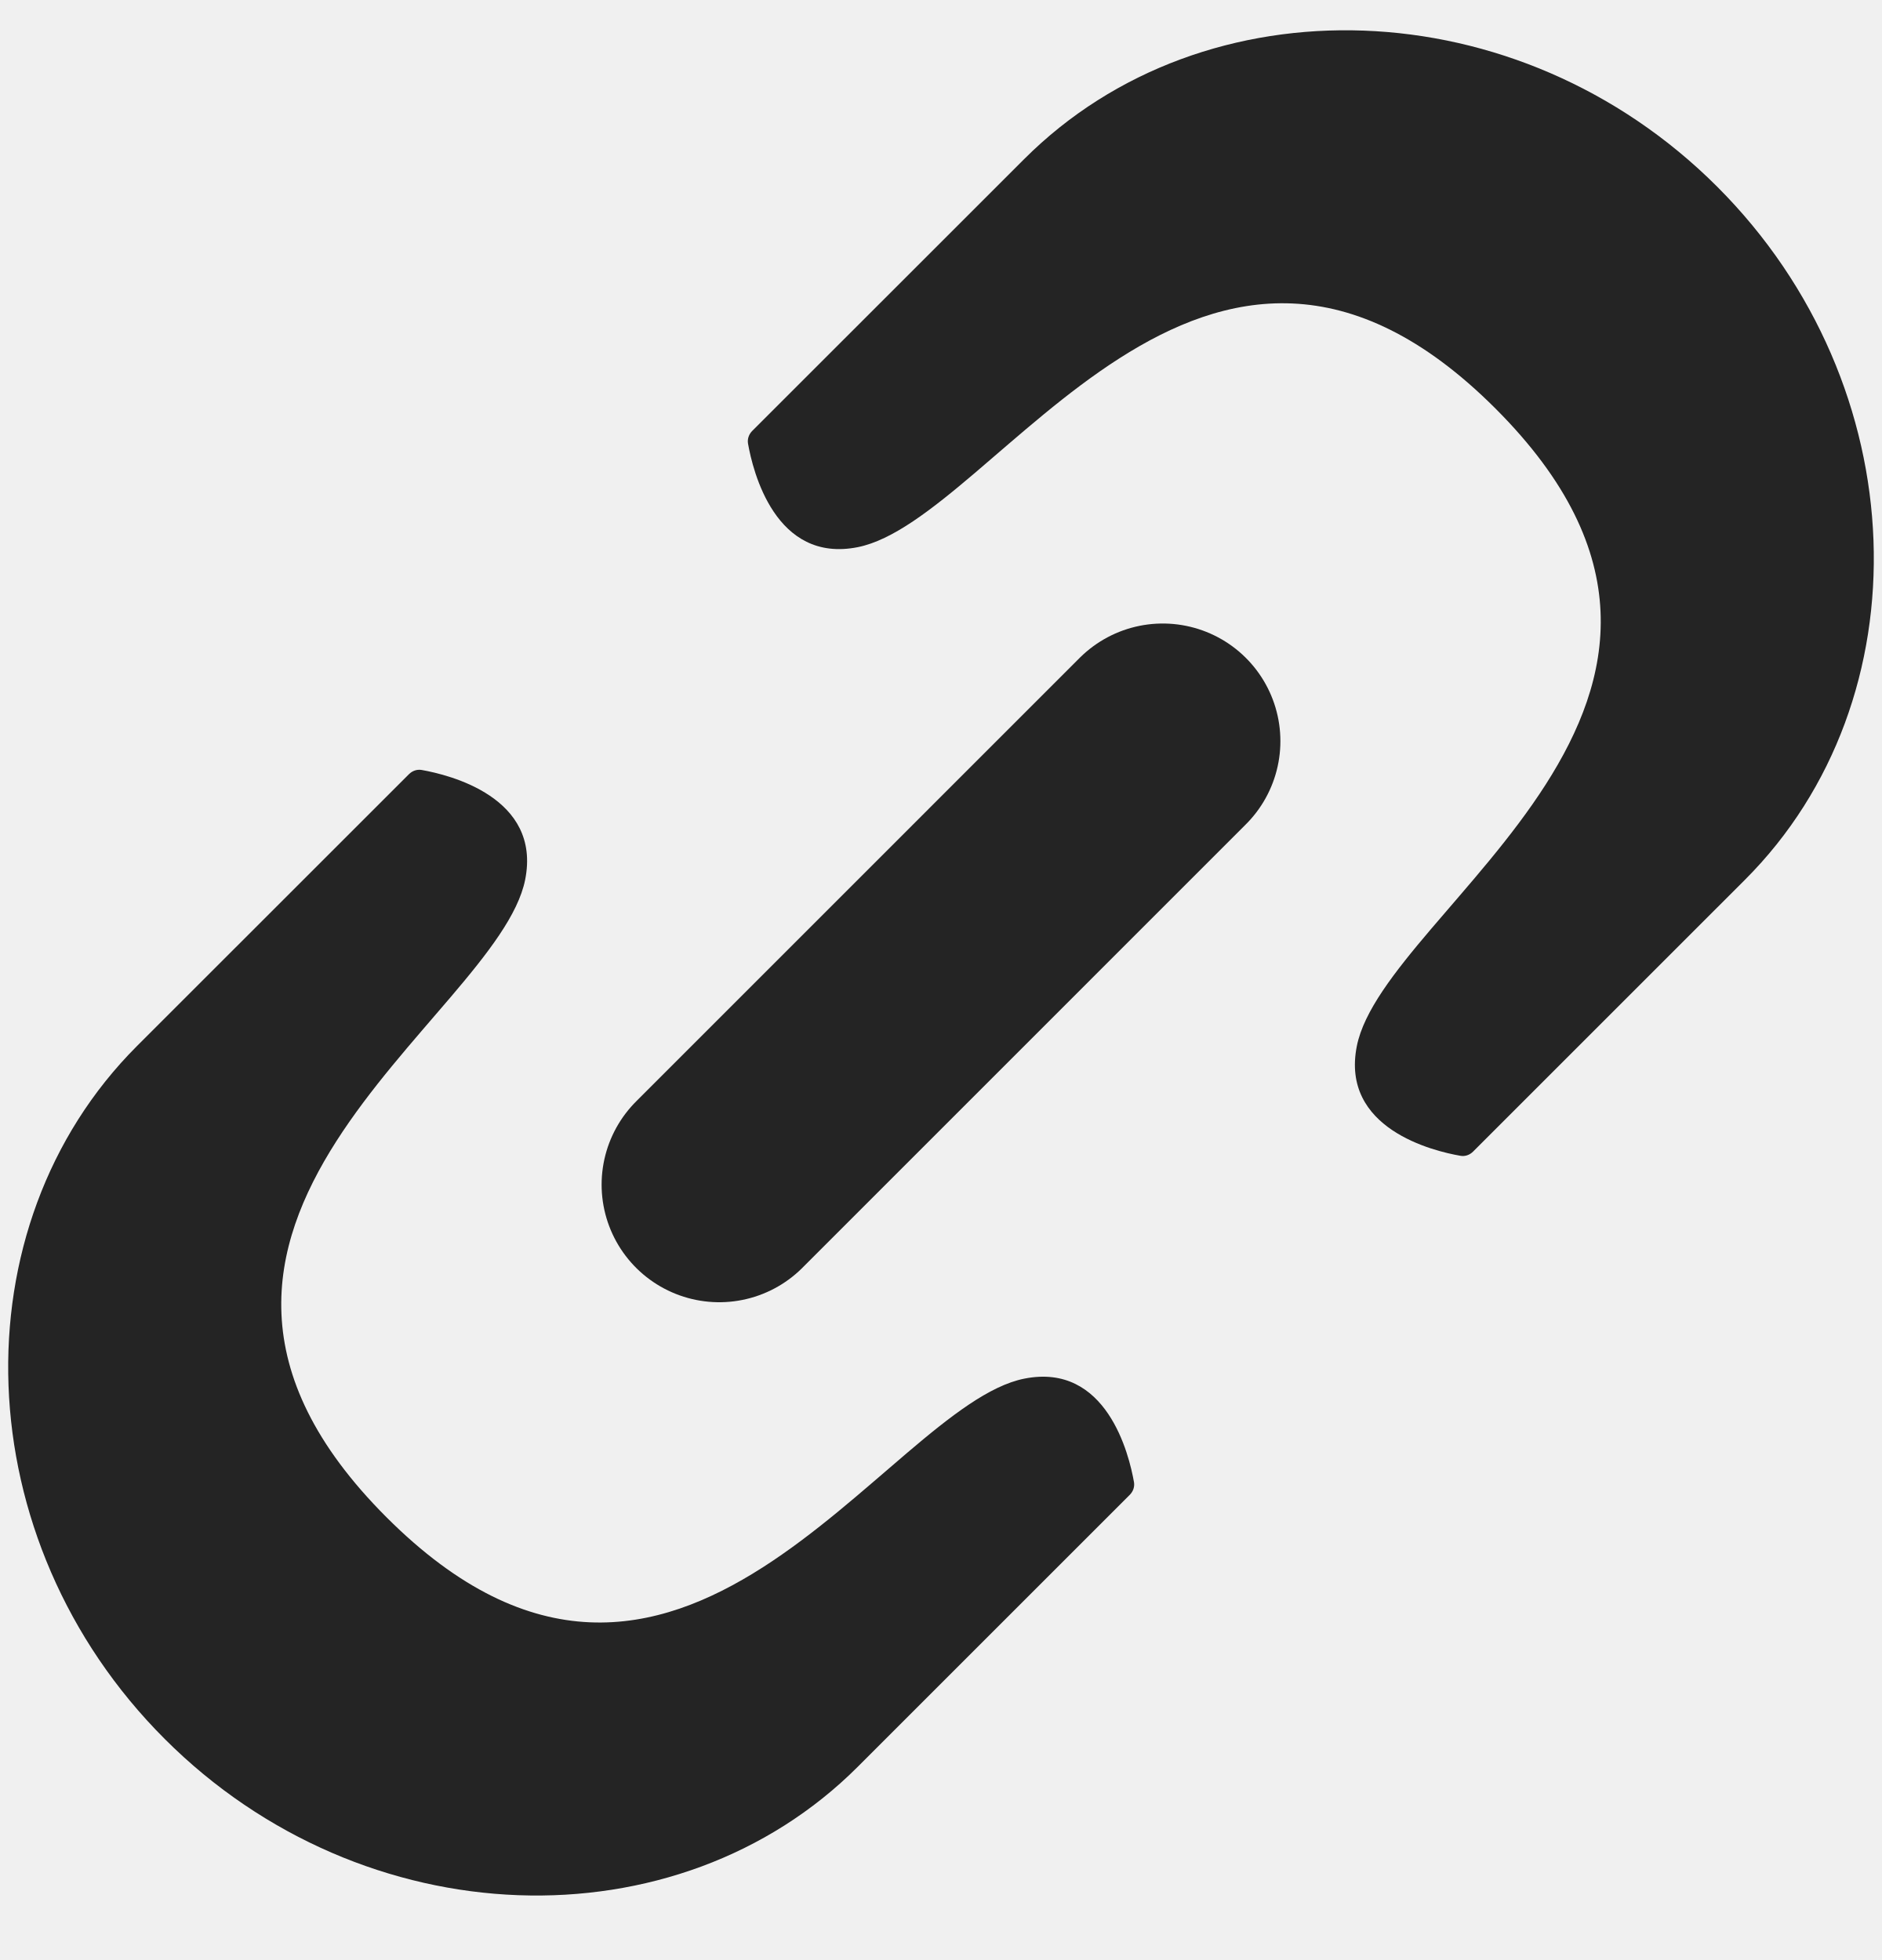
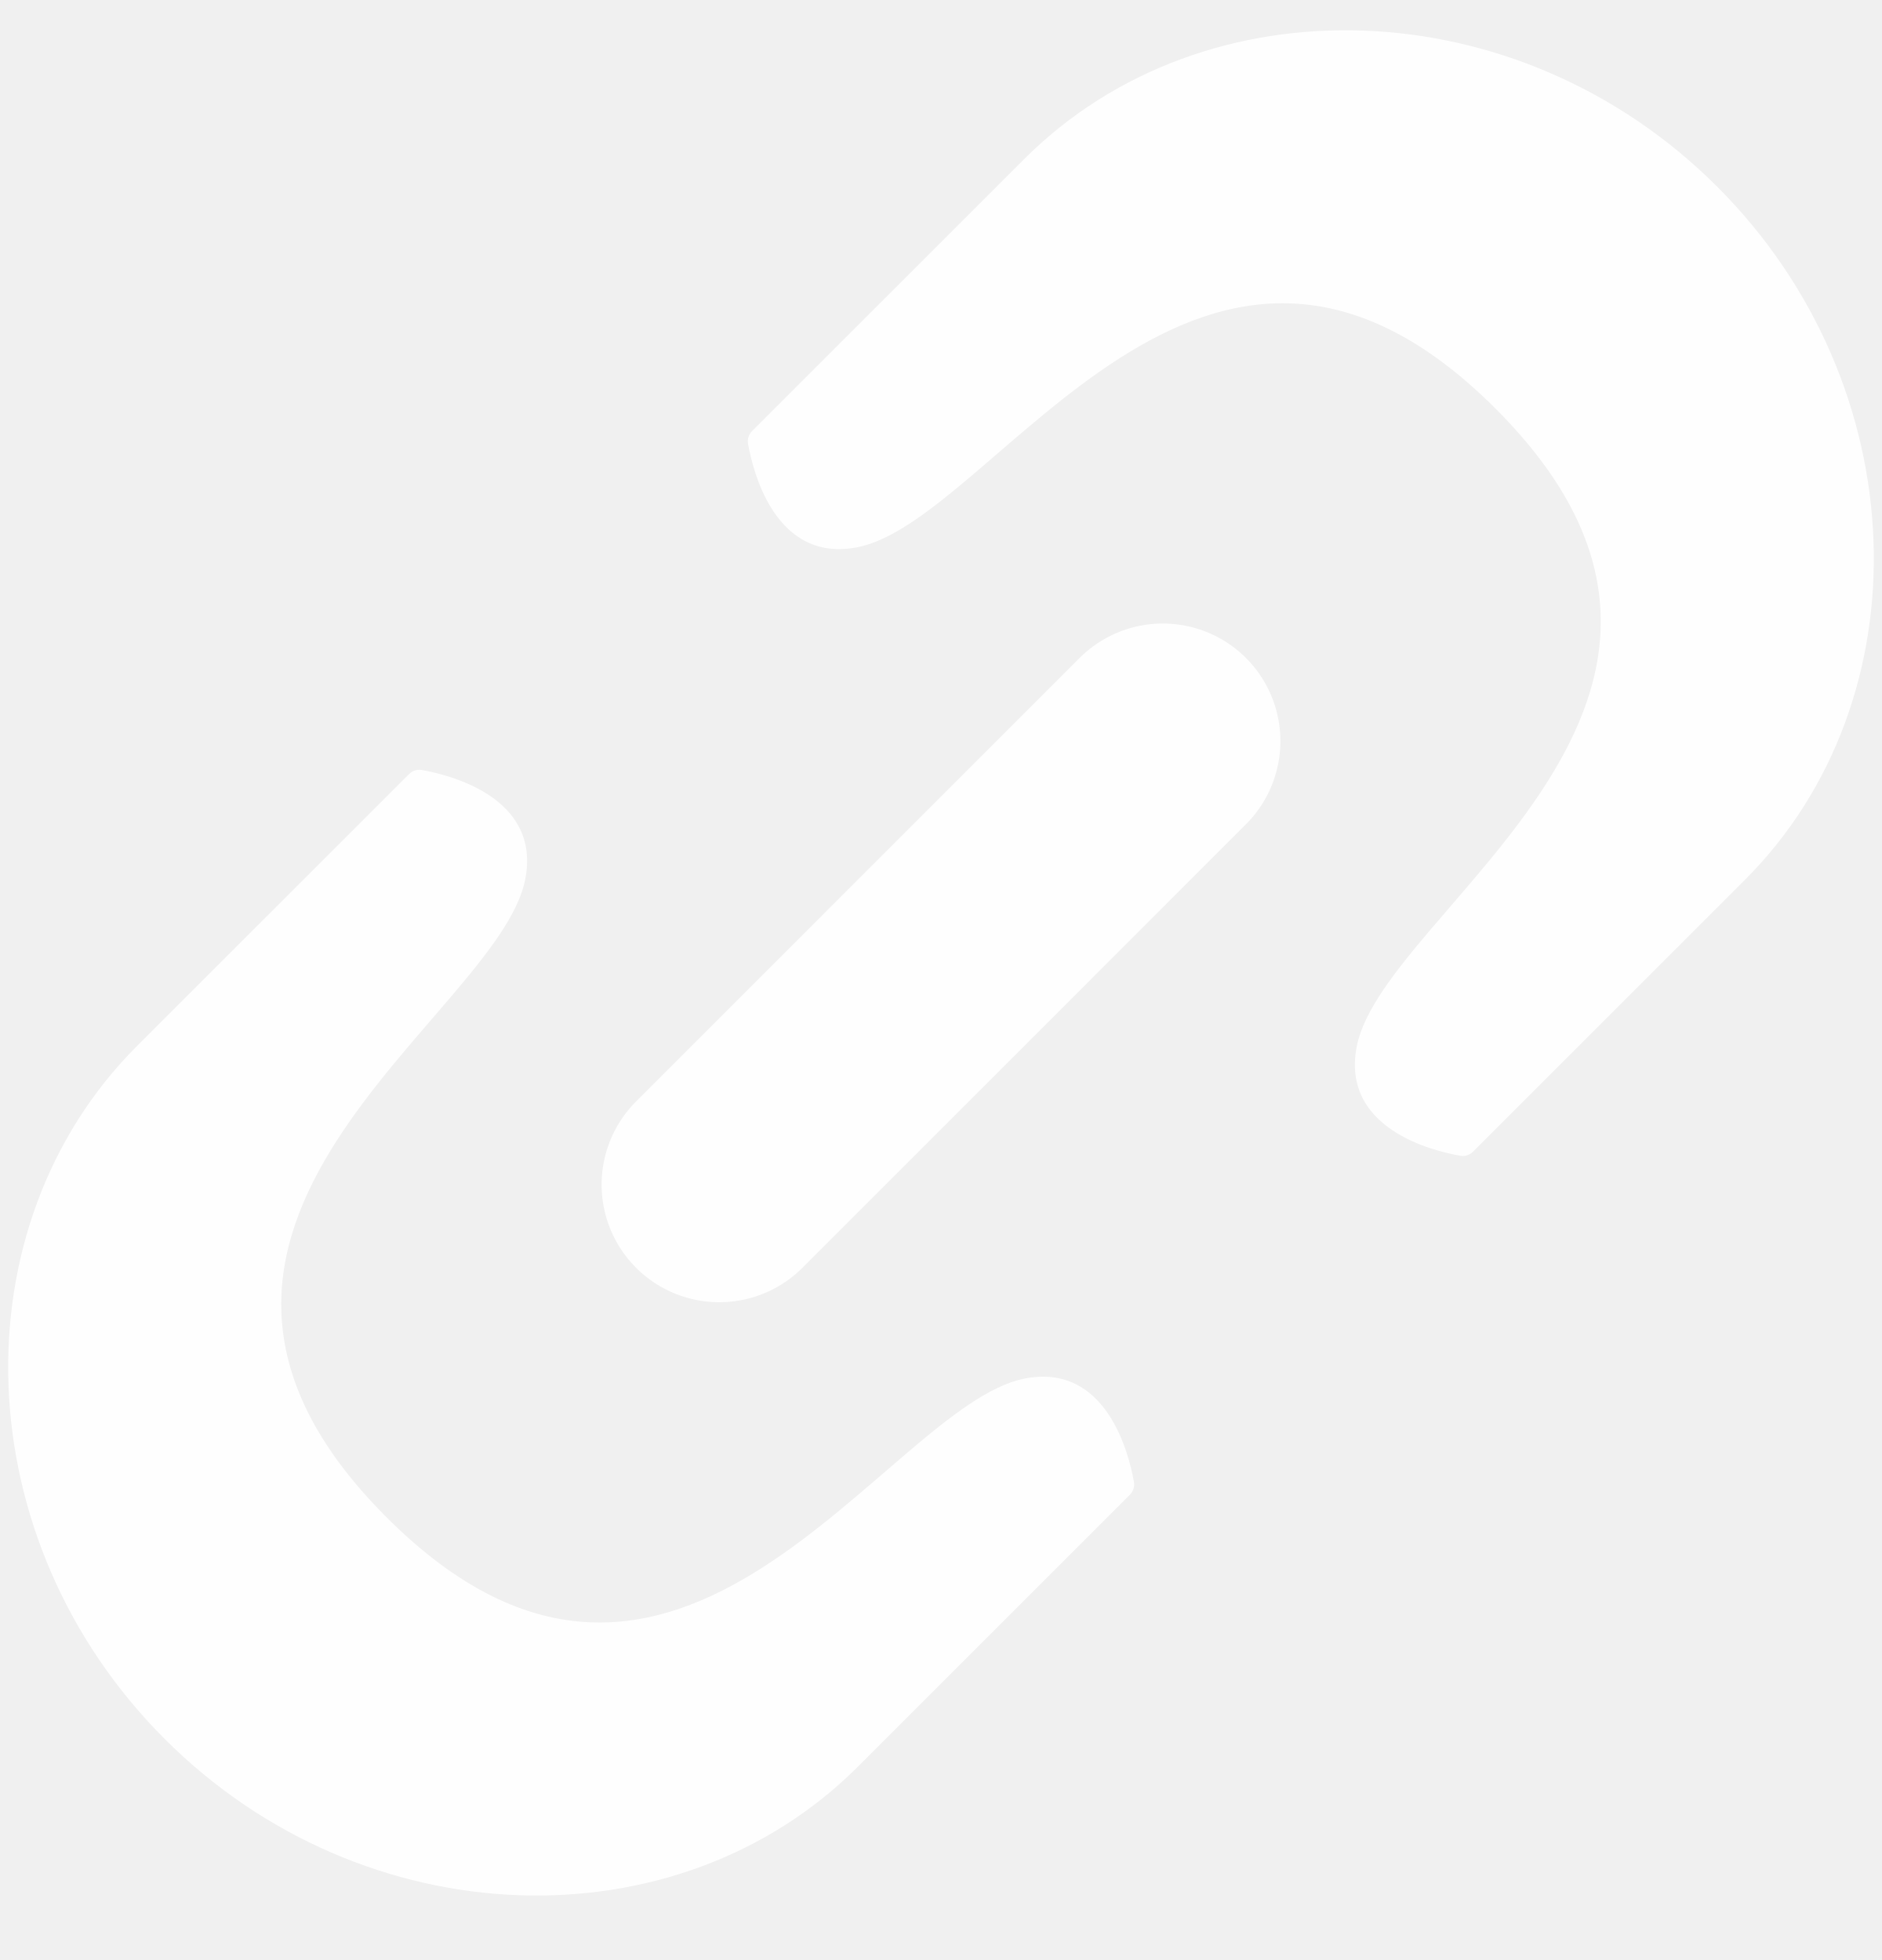
<svg xmlns="http://www.w3.org/2000/svg" width="24" height="25" viewBox="0 0 24 25" fill="none">
-   <g clip-path="url(#clip0_148_562)">
-     <path d="M14.828 9.453L9.172 15.11" stroke="black" stroke-opacity="0.851" stroke-width="3" stroke-linecap="round" />
-     <path d="M21.899 2.382C24.438 4.921 24.555 8.919 22.253 11.221L18.785 14.689C18.742 14.732 18.683 14.753 18.623 14.742C18.276 14.682 17.093 14.396 17.303 13.342C17.657 11.575 22.783 8.923 19.071 5.211C15.359 1.498 12.707 6.625 10.939 6.979C9.886 7.189 9.6 6.006 9.539 5.658C9.529 5.599 9.55 5.539 9.593 5.496L13.061 2.029C15.363 -0.273 19.361 -0.156 21.899 2.382Z" fill="black" fill-opacity="0.851" />
-     <path d="M2.101 22.181C-0.438 19.643 -0.555 15.645 1.747 13.342L5.215 9.875C5.258 9.832 5.317 9.811 5.377 9.821C5.724 9.882 6.907 10.168 6.697 11.221C6.343 12.989 1.217 15.641 4.929 19.353C8.641 23.065 11.293 17.939 13.061 17.585C14.114 17.374 14.4 18.557 14.461 18.905C14.471 18.965 14.45 19.024 14.407 19.067L10.939 22.535C8.637 24.837 4.639 24.72 2.101 22.181Z" fill="black" fill-opacity="0.851" />
-   </g>
-   <defs>
-     <clipPath id="clip0_148_562">
-       <rect width="24" height="24" fill="white" transform="translate(0 0.281799)" />
-     </clipPath>
-   </defs>
+   <path d="M14.828 9.453L9.172 15.11" stroke="white" stroke-opacity="0.949" stroke-width="3" stroke-linecap="round" />
+   <path d="M21.899 2.382C24.438 4.921 24.555 8.919 22.253 11.221L18.785 14.689C18.742 14.732 18.683 14.753 18.623 14.742C18.276 14.682 17.093 14.396 17.303 13.342C17.657 11.575 22.783 8.923 19.071 5.211C15.359 1.498 12.707 6.625 10.939 6.979C9.886 7.189 9.6 6.006 9.539 5.658C9.529 5.599 9.55 5.539 9.593 5.496L13.061 2.029C15.363 -0.273 19.361 -0.156 21.899 2.382Z" fill="white" fill-opacity="0.949" />
+   <path d="M2.101 22.181C-0.438 19.643 -0.555 15.645 1.747 13.342L5.215 9.875C5.258 9.832 5.317 9.811 5.377 9.821C5.724 9.882 6.907 10.168 6.697 11.221C6.343 12.989 1.217 15.641 4.929 19.353C8.641 23.065 11.293 17.939 13.061 17.585C14.114 17.374 14.4 18.557 14.461 18.905C14.471 18.965 14.45 19.024 14.407 19.067L10.939 22.535C8.637 24.837 4.639 24.72 2.101 22.181Z" fill="white" fill-opacity="0.949" />
</svg>
